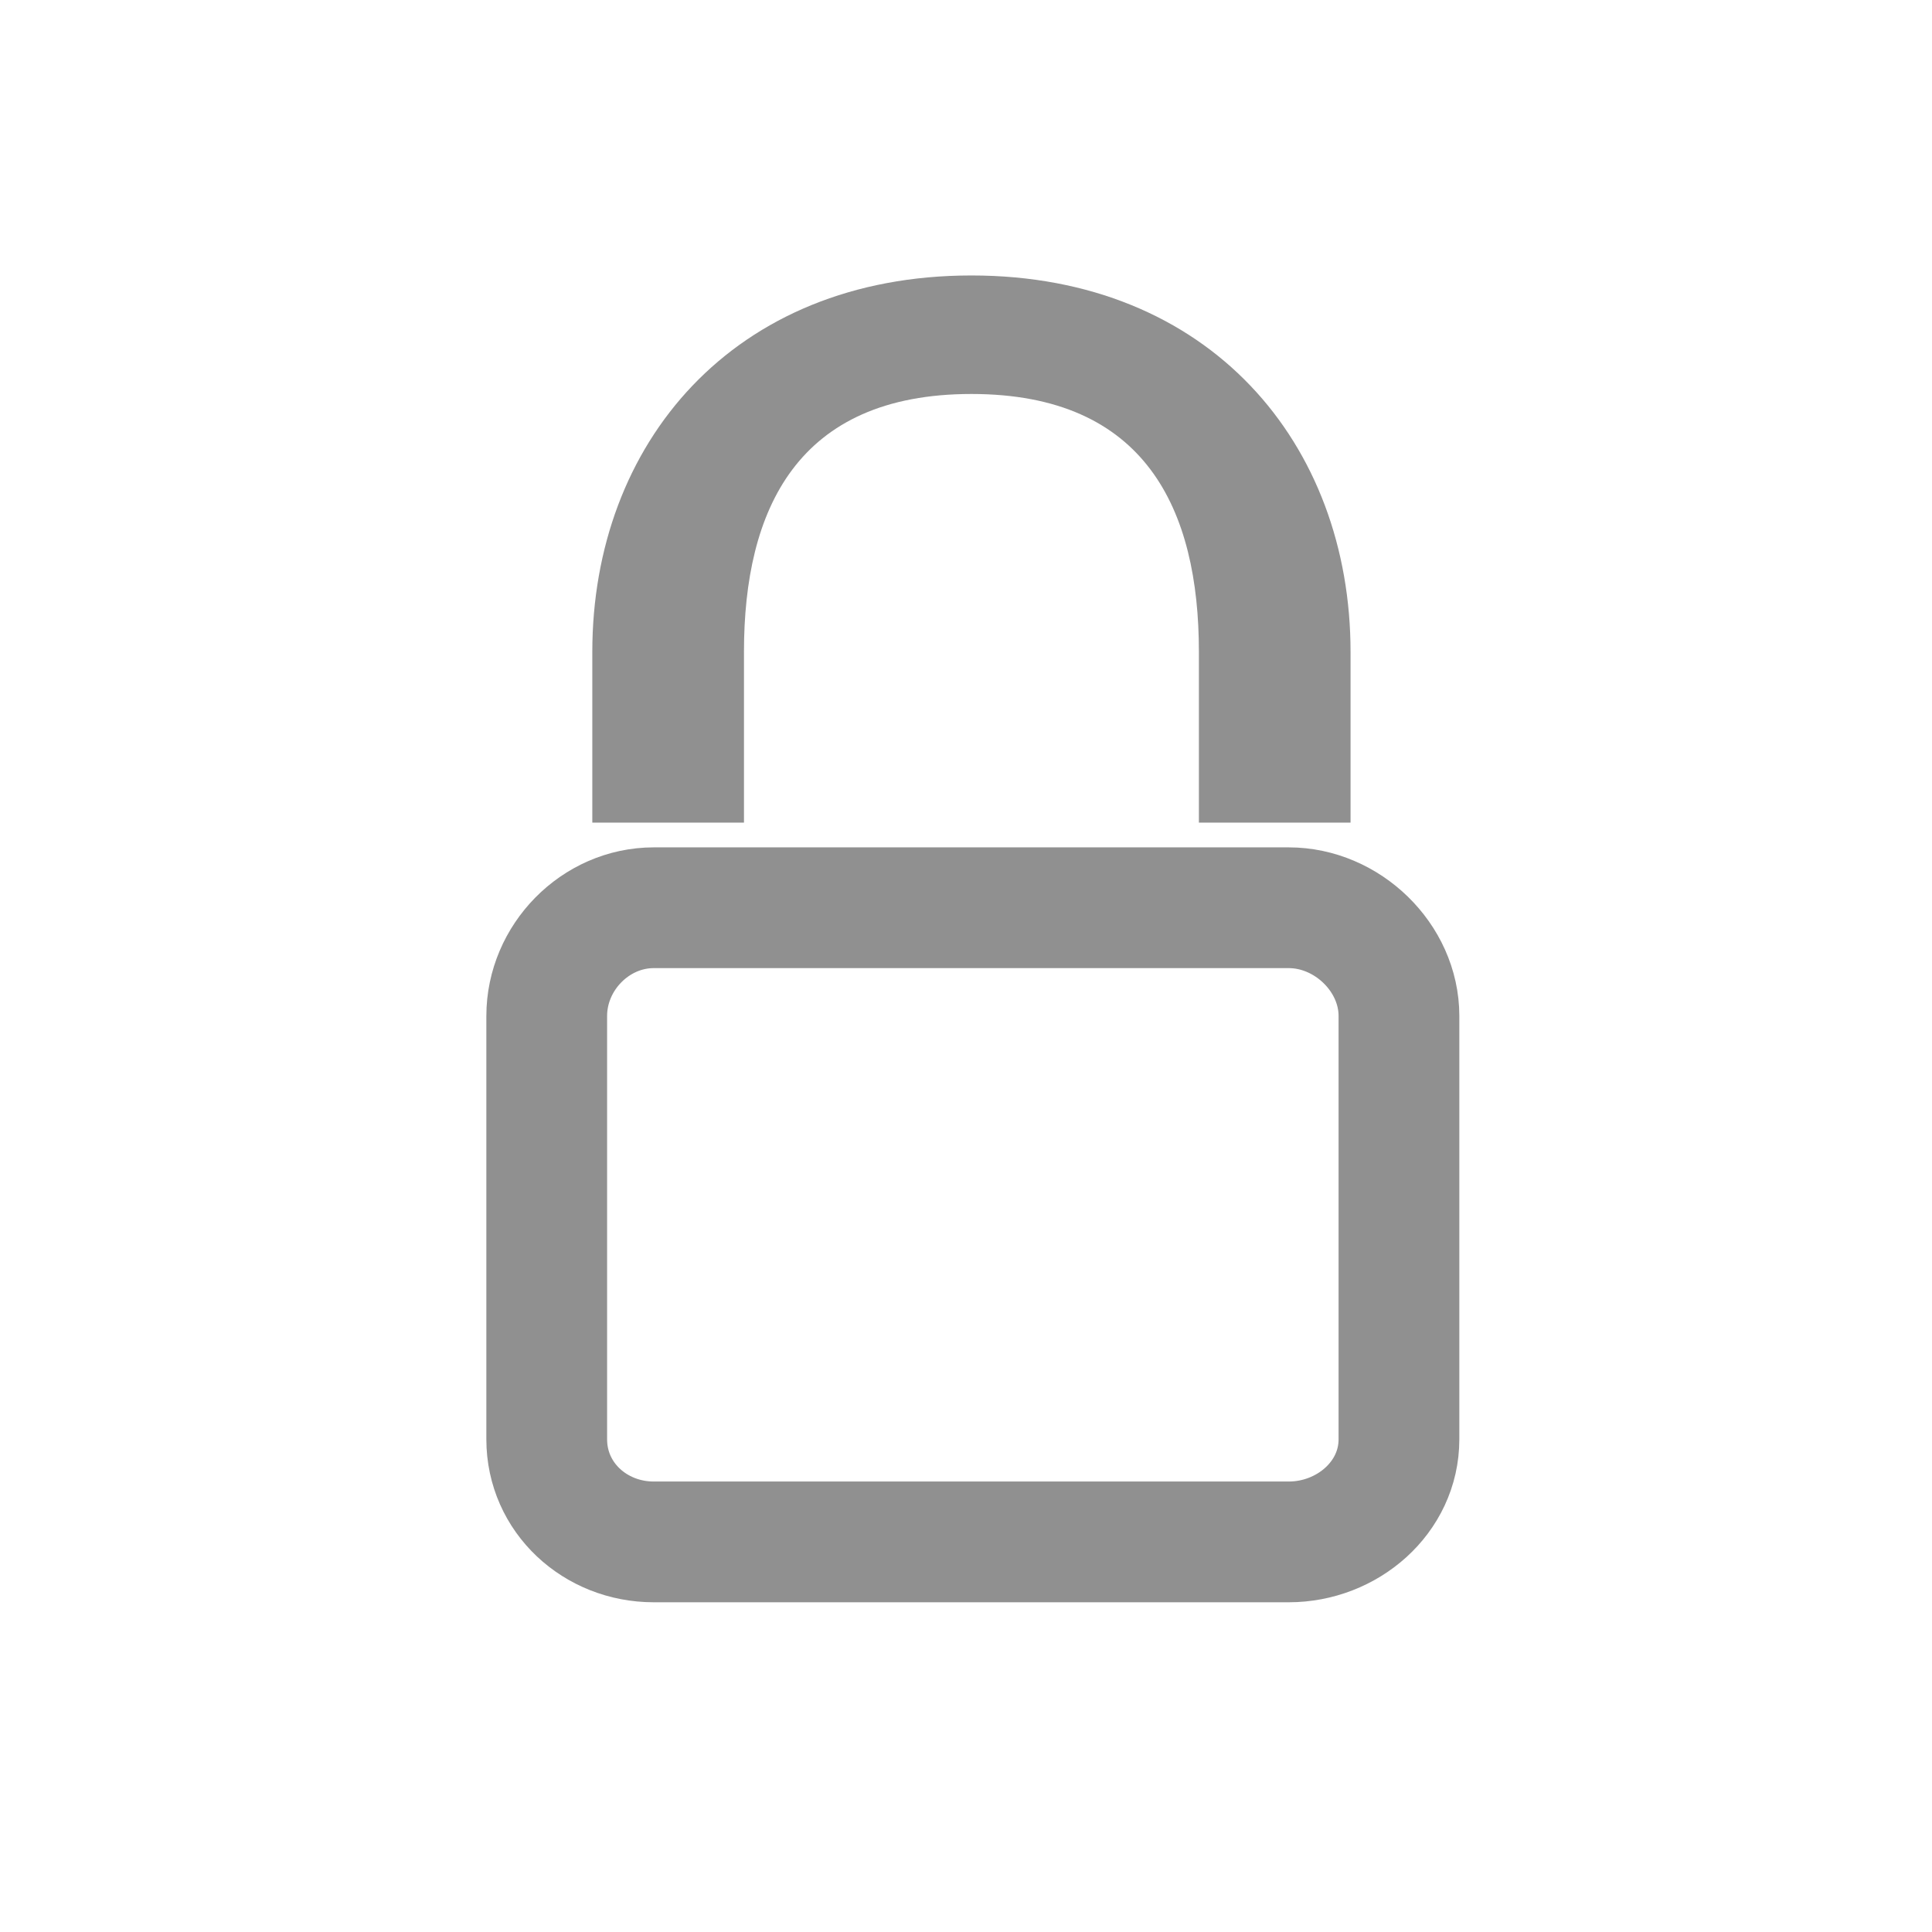
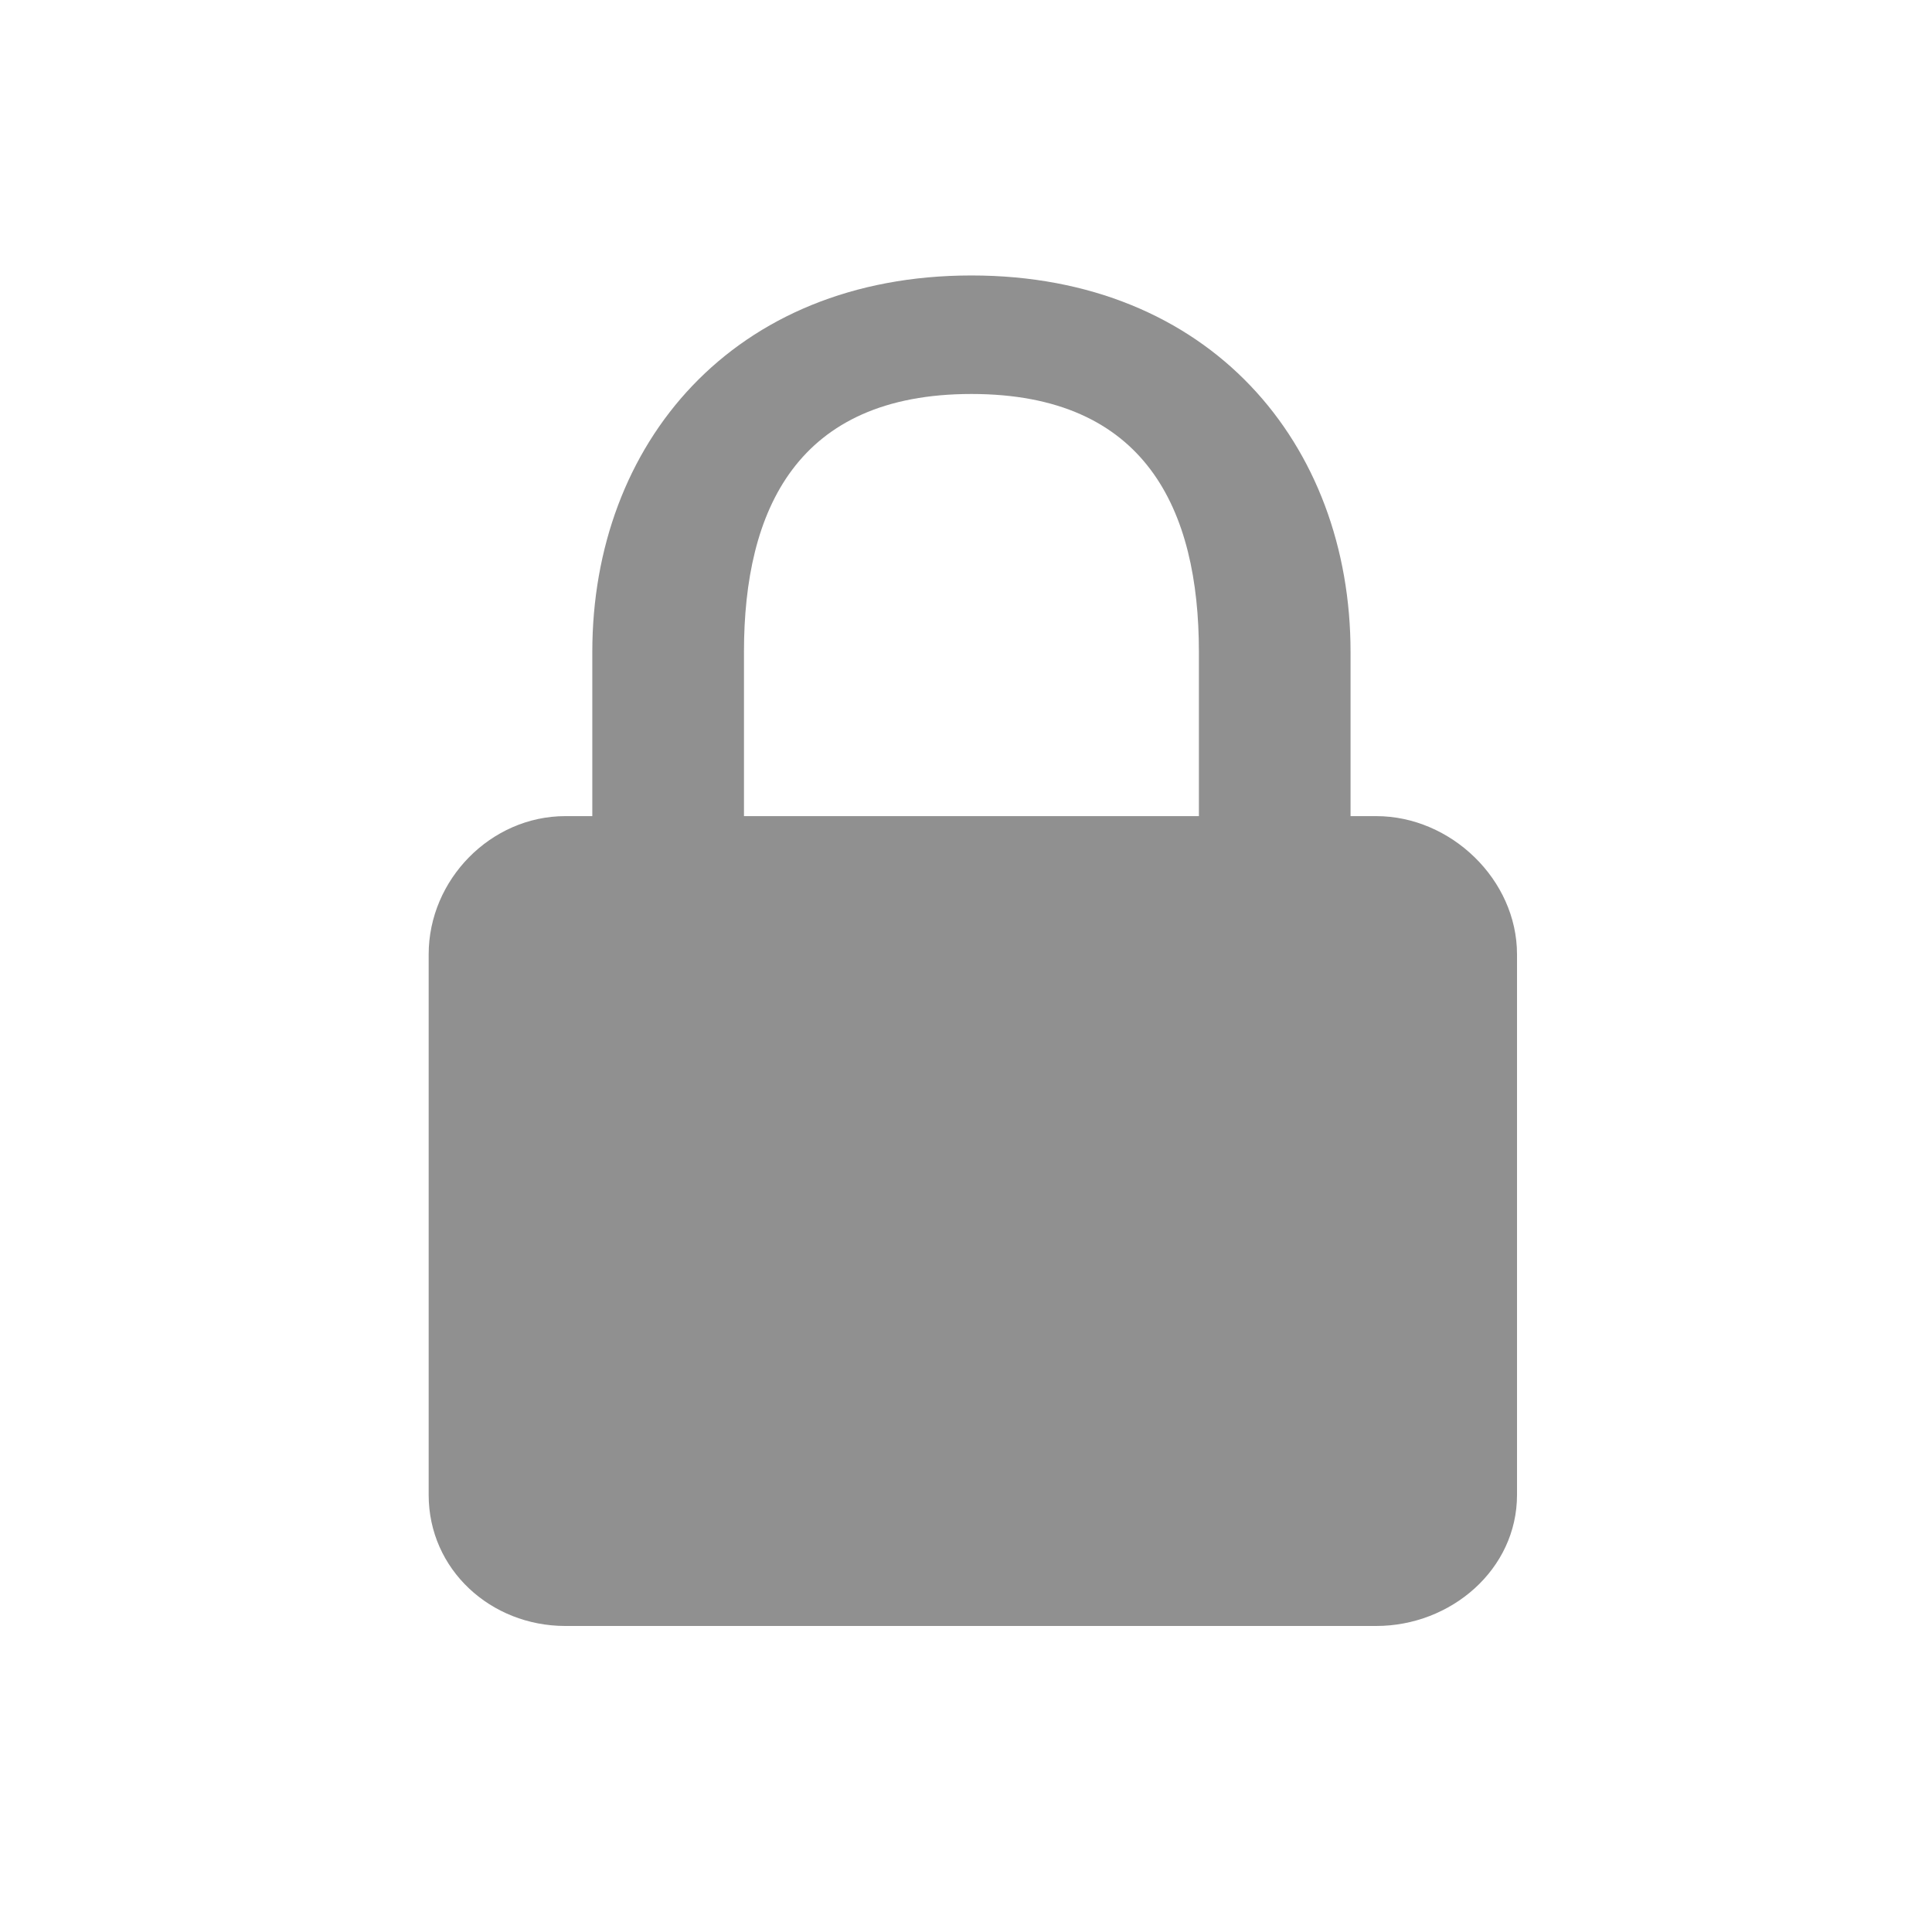
<svg xmlns="http://www.w3.org/2000/svg" width="512px" height="512px" viewBox="0 0 512 512" version="1.1">
  <defs />
  <g id="Page-1" stroke="none" stroke-width="1" fill="none" fill-rule="evenodd">
    <g id="lock">
      <g id="Guide" transform="translate(-3, -3)" />
-       <g id="lock-black" transform="translate(144, 73)">
-         <path d="M53.159,99.763 C53.159,62.071 67.233,31.41 113.438,31.41 C159.648,31.41 173.721,62.071 173.721,99.763 L173.721,145 L213.909,145 L213.909,99.763 C213.909,44.663 176.652,0 113.438,0 C50.231,0 12.968,44.663 12.968,99.763 L12.968,145 L53.162,145 L53.162,99.763 L53.159,99.763 Z" id="Shape" fill="#909090" />
-         <path d="M226.738,308.417 C226.738,323.905 213.017,335.619 197.525,335.619 L29.25,335.619 C13.764,335.619 0.888,323.905 0.888,308.417 L0.888,196.249 C0.888,180.759 13.764,167.561 29.25,167.561 L197.525,167.561 C213.017,167.561 226.738,180.759 226.738,196.249 L226.738,308.417 L226.738,308.417 Z" id="Shape" stroke="#909090" stroke-width="32" stroke-linecap="round" stroke-linejoin="round" />
+       <g id="lock-black" transform="translate(113, 73)" fill="#909090">
+         <path d="M84.159,99.763 C84.159,62.071 98.233,31.41 144.438,31.41 C190.648,31.41 204.721,62.071 204.721,99.763 L204.721,145 L244.909,145 L244.909,99.763 C244.909,44.663 207.652,0 144.438,0 C81.231,0 43.968,44.663 43.968,99.763 L43.968,145 L84.162,145 L84.162,99.763 L84.159,99.763 Z" id="Shape" />
+         <path d="M289.025,323.161 C289.025,342.94 271.501,357.899 251.718,357.899 L36.822,357.899 C17.045,357.899 0.601,342.94 0.601,323.161 L0.601,179.917 C0.601,160.135 17.045,143.281 36.822,143.281 L251.718,143.281 C271.501,143.281 289.025,160.135 289.025,179.917 L289.025,323.161 L289.025,323.161 Z" id="Shape" />
      </g>
    </g>
  </g>
</svg>
